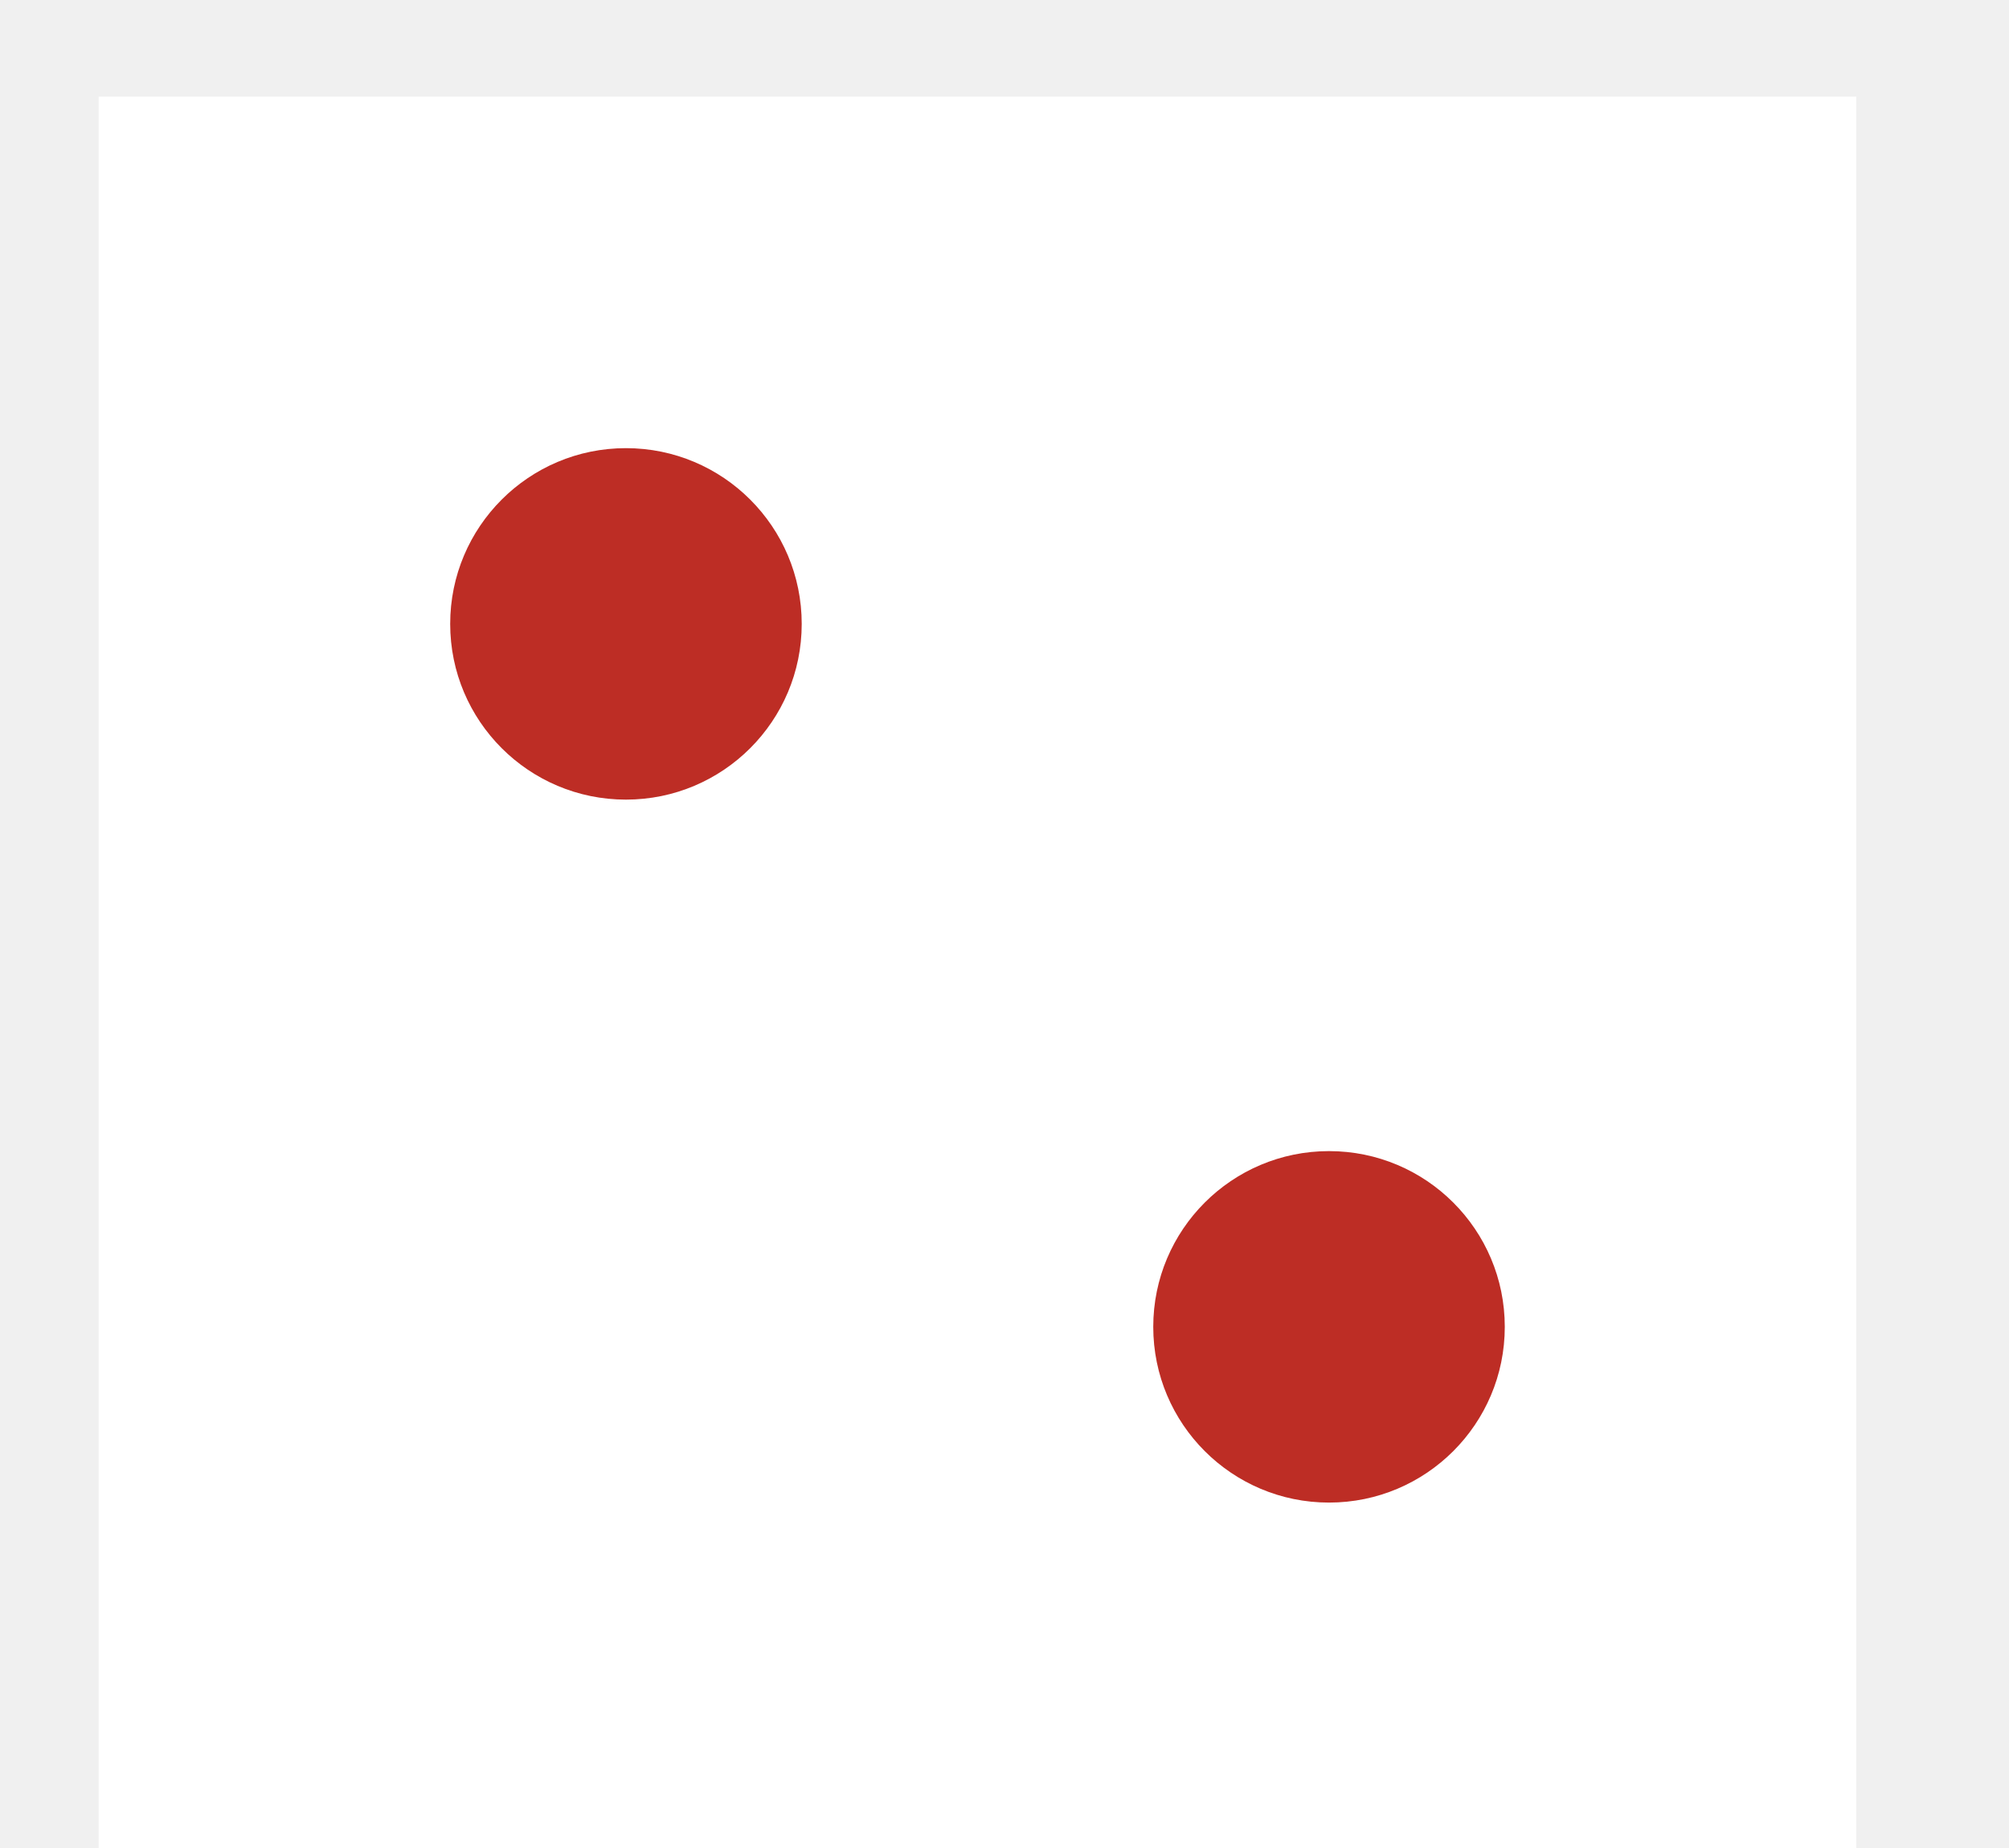
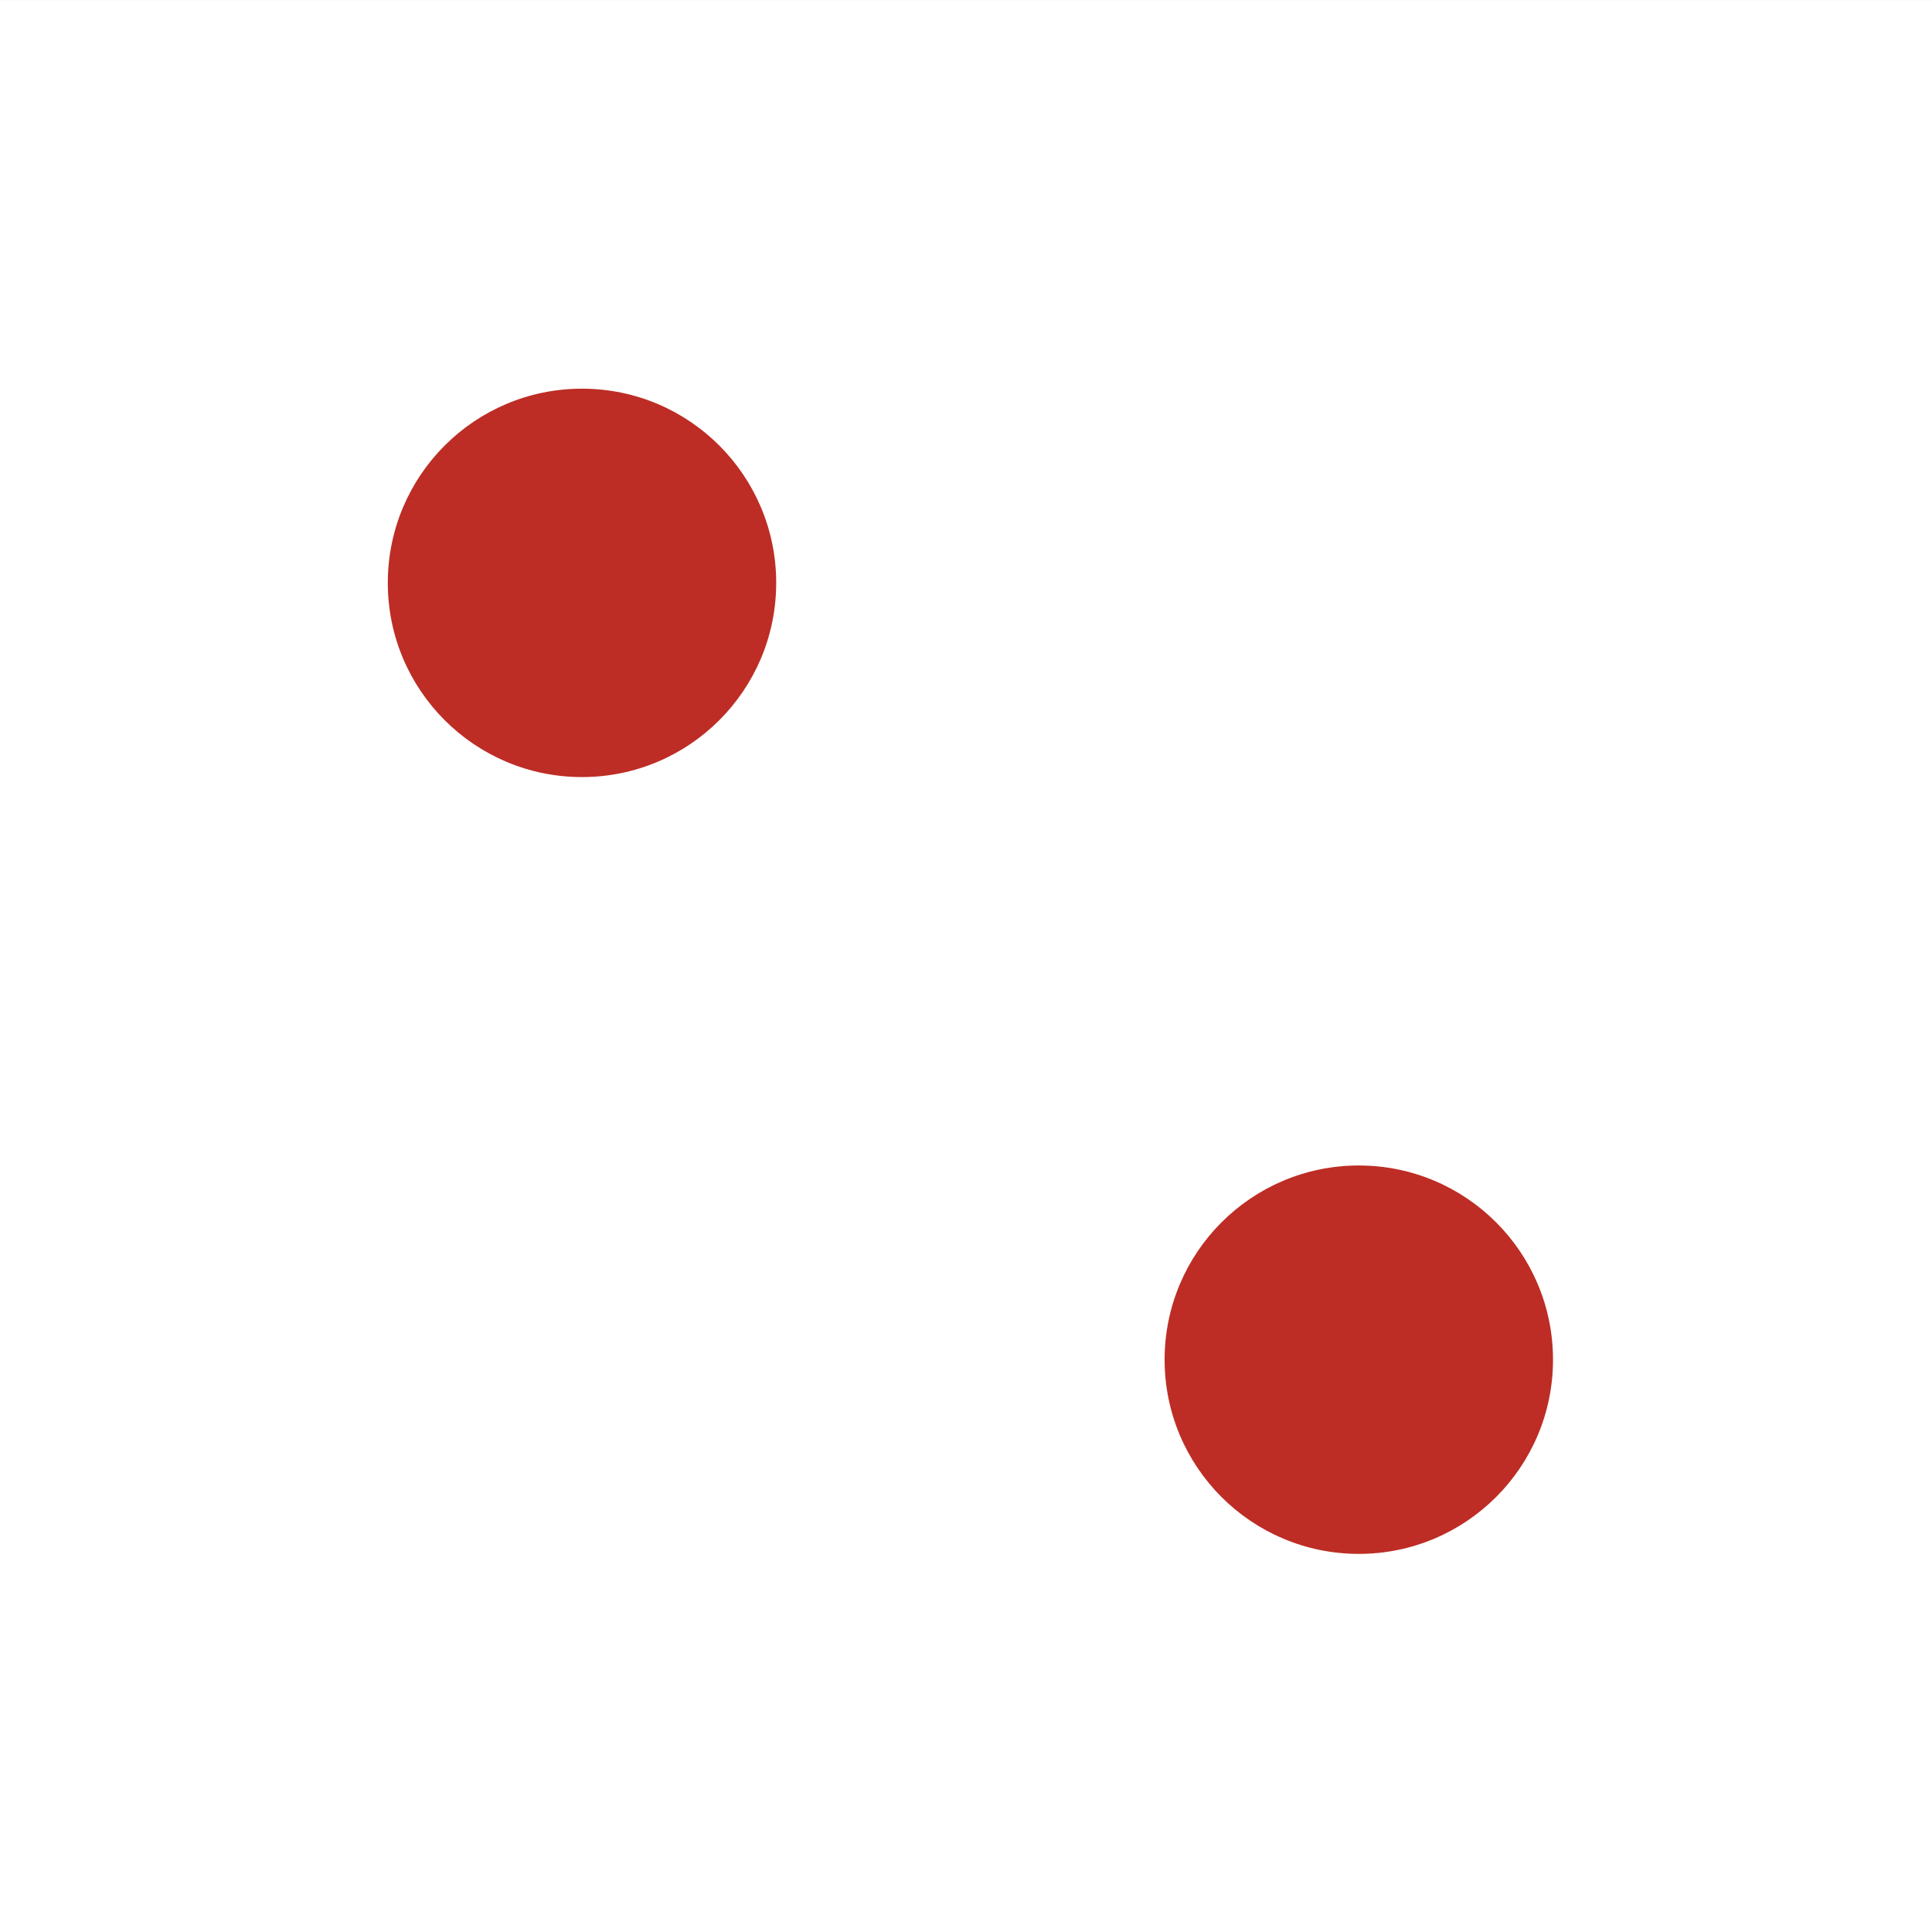
- <svg xmlns="http://www.w3.org/2000/svg" width="100%" height="100%" viewBox="0 0 162 149" version="1.1" xml:space="preserve" style="fill-rule:evenodd;clip-rule:evenodd;stroke-linejoin:round;stroke-miterlimit:2;">
+ <svg xmlns="http://www.w3.org/2000/svg" width="100%" height="100%" viewBox="0 0 141 141" version="1.1" xml:space="preserve" style="fill-rule:evenodd;clip-rule:evenodd;stroke-linejoin:round;stroke-miterlimit:2;">
  <g>
-     <rect x="7.956" y="7.796" width="141.732" height="141.732" style="fill:#fff;" />
-     <circle cx="50.475" cy="50.316" r="14.173" style="fill:#bd2d25;" />
-     <circle cx="107.168" cy="107.009" r="14.173" style="fill:#bd2d25;" />
+     <clipPath id="_clip1">
+       <rect x="-8" y="-7.777" width="162" height="149" />
+     </clipPath>
+     <g clip-path="url(#_clip1)">
+       <g>
+         <rect x="-0.044" y="0.019" width="141.732" height="141.732" style="fill:#fff;" />
+         <circle cx="42.475" cy="42.539" r="14.173" style="fill:#bd2d25;" />
+         <circle cx="99.168" cy="99.232" r="14.173" style="fill:#bd2d25;" />
+       </g>
+     </g>
  </g>
</svg>
